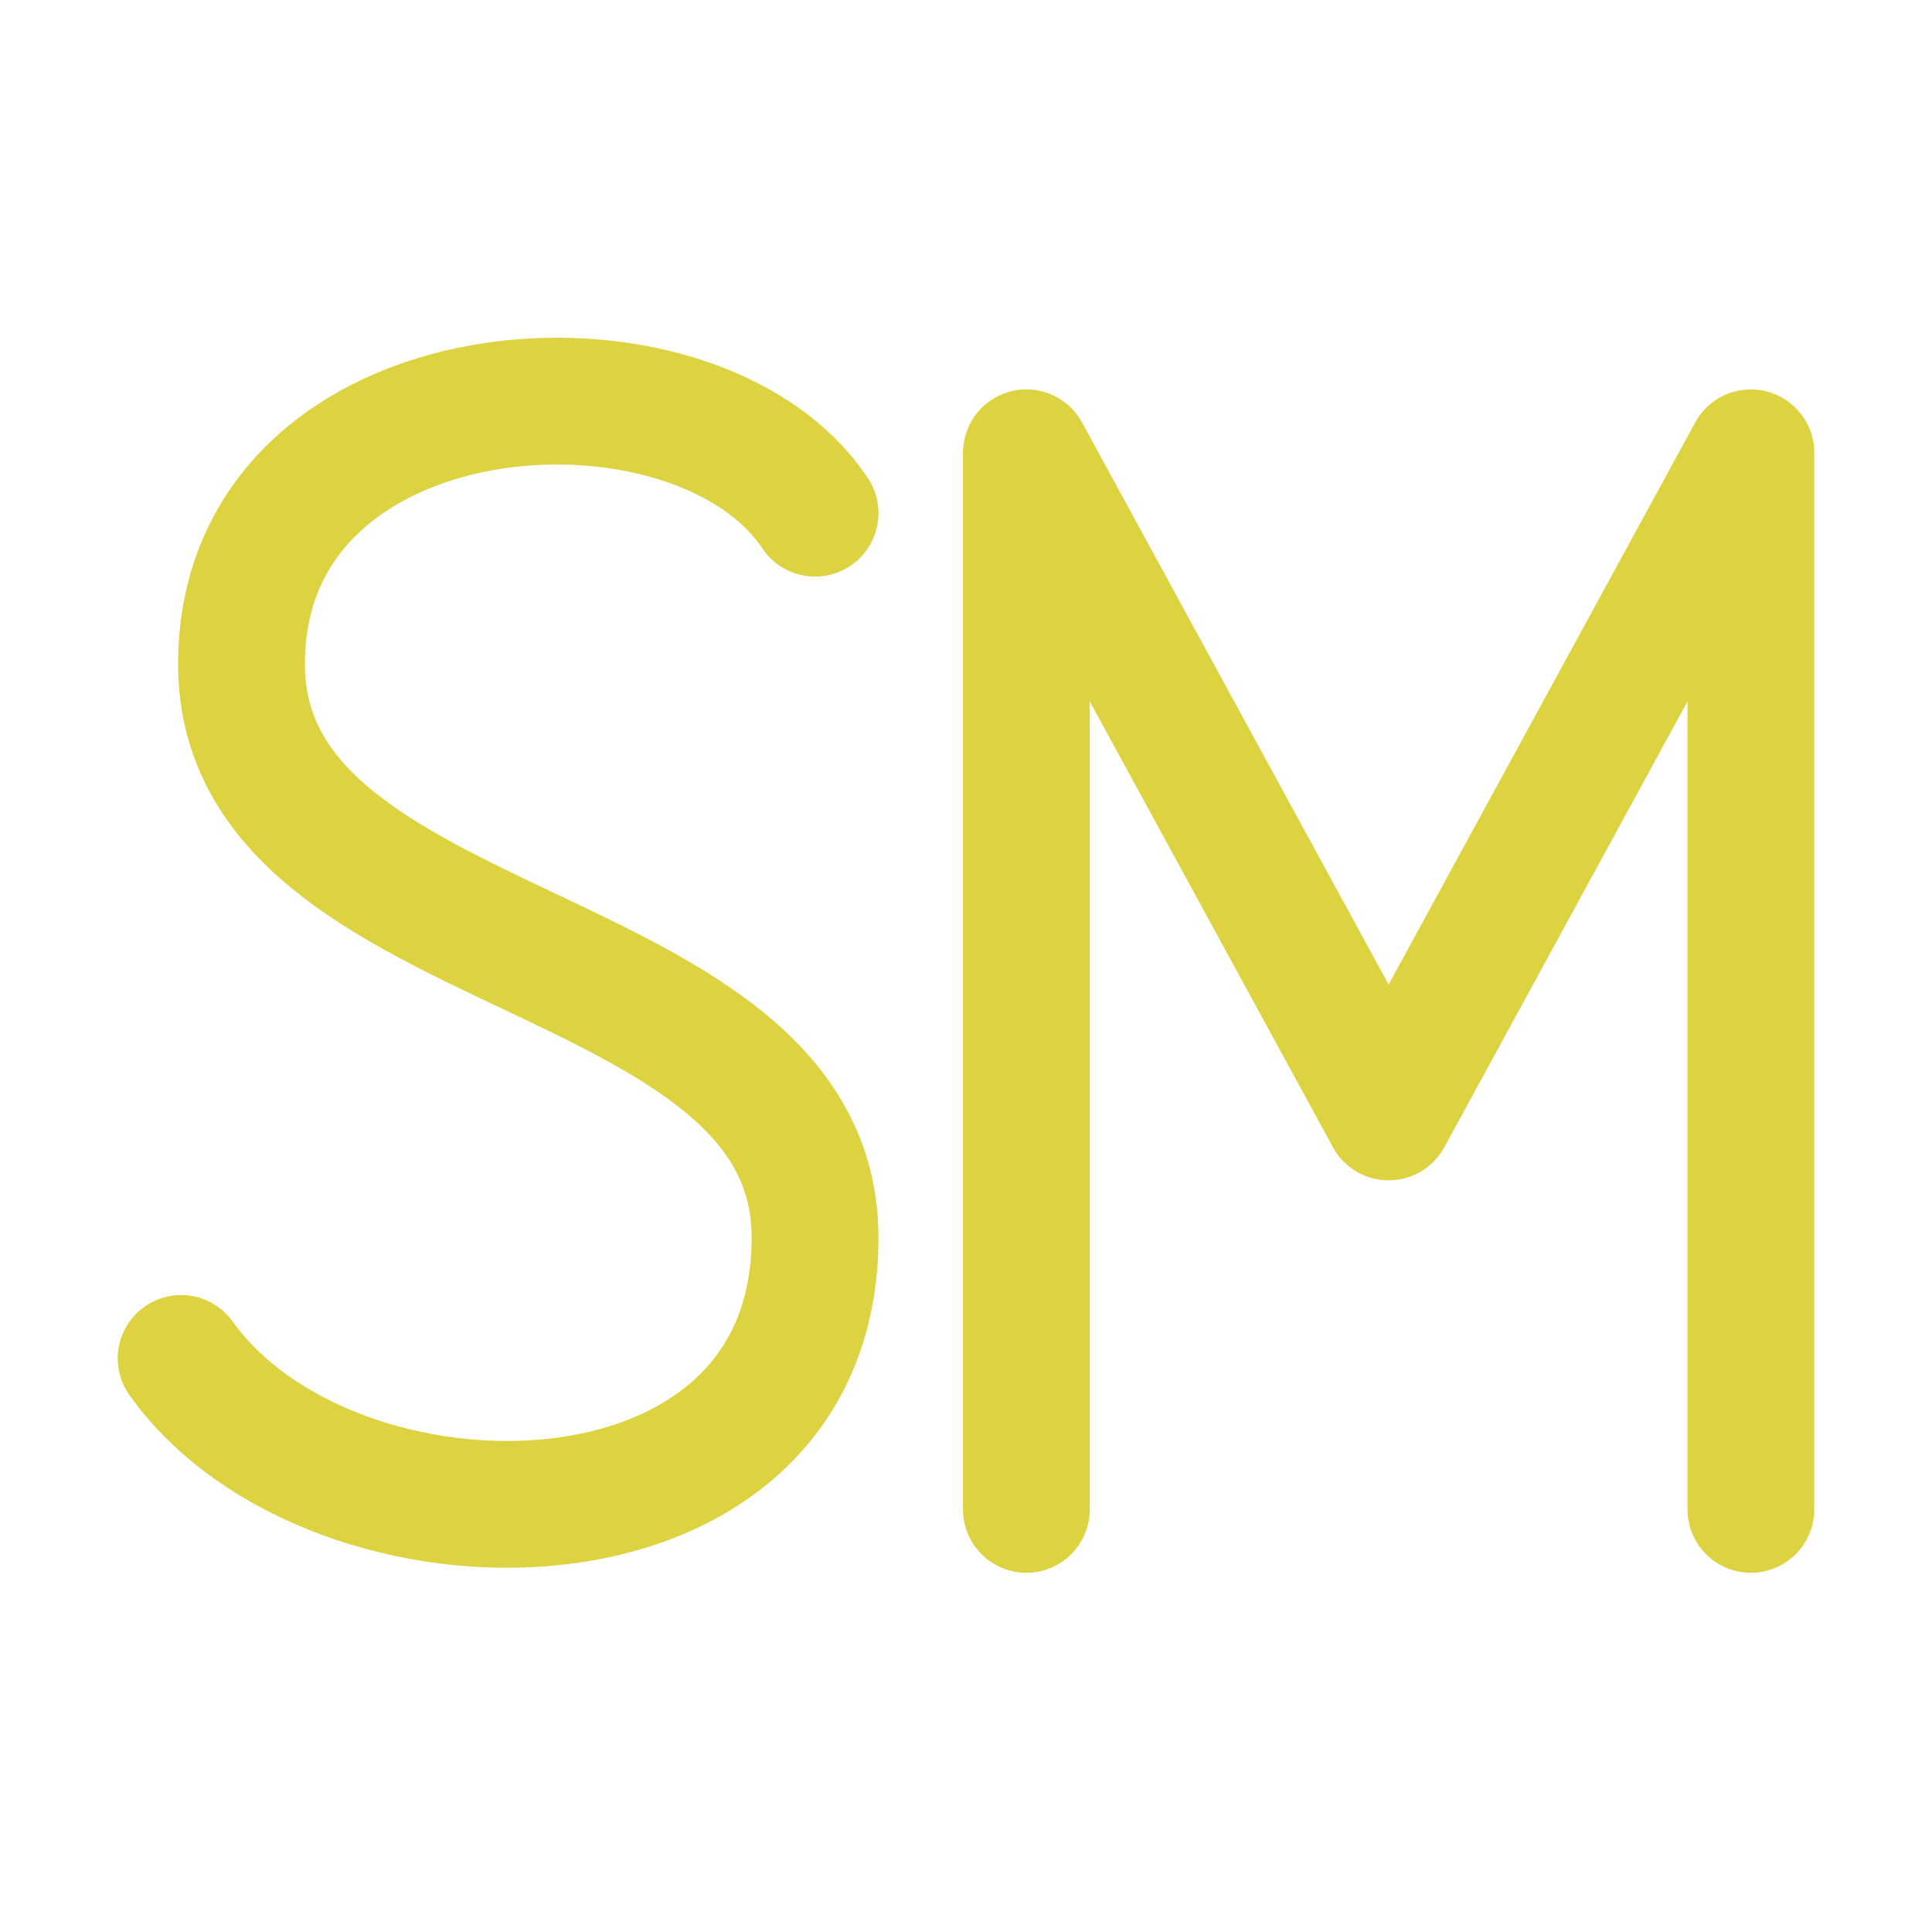
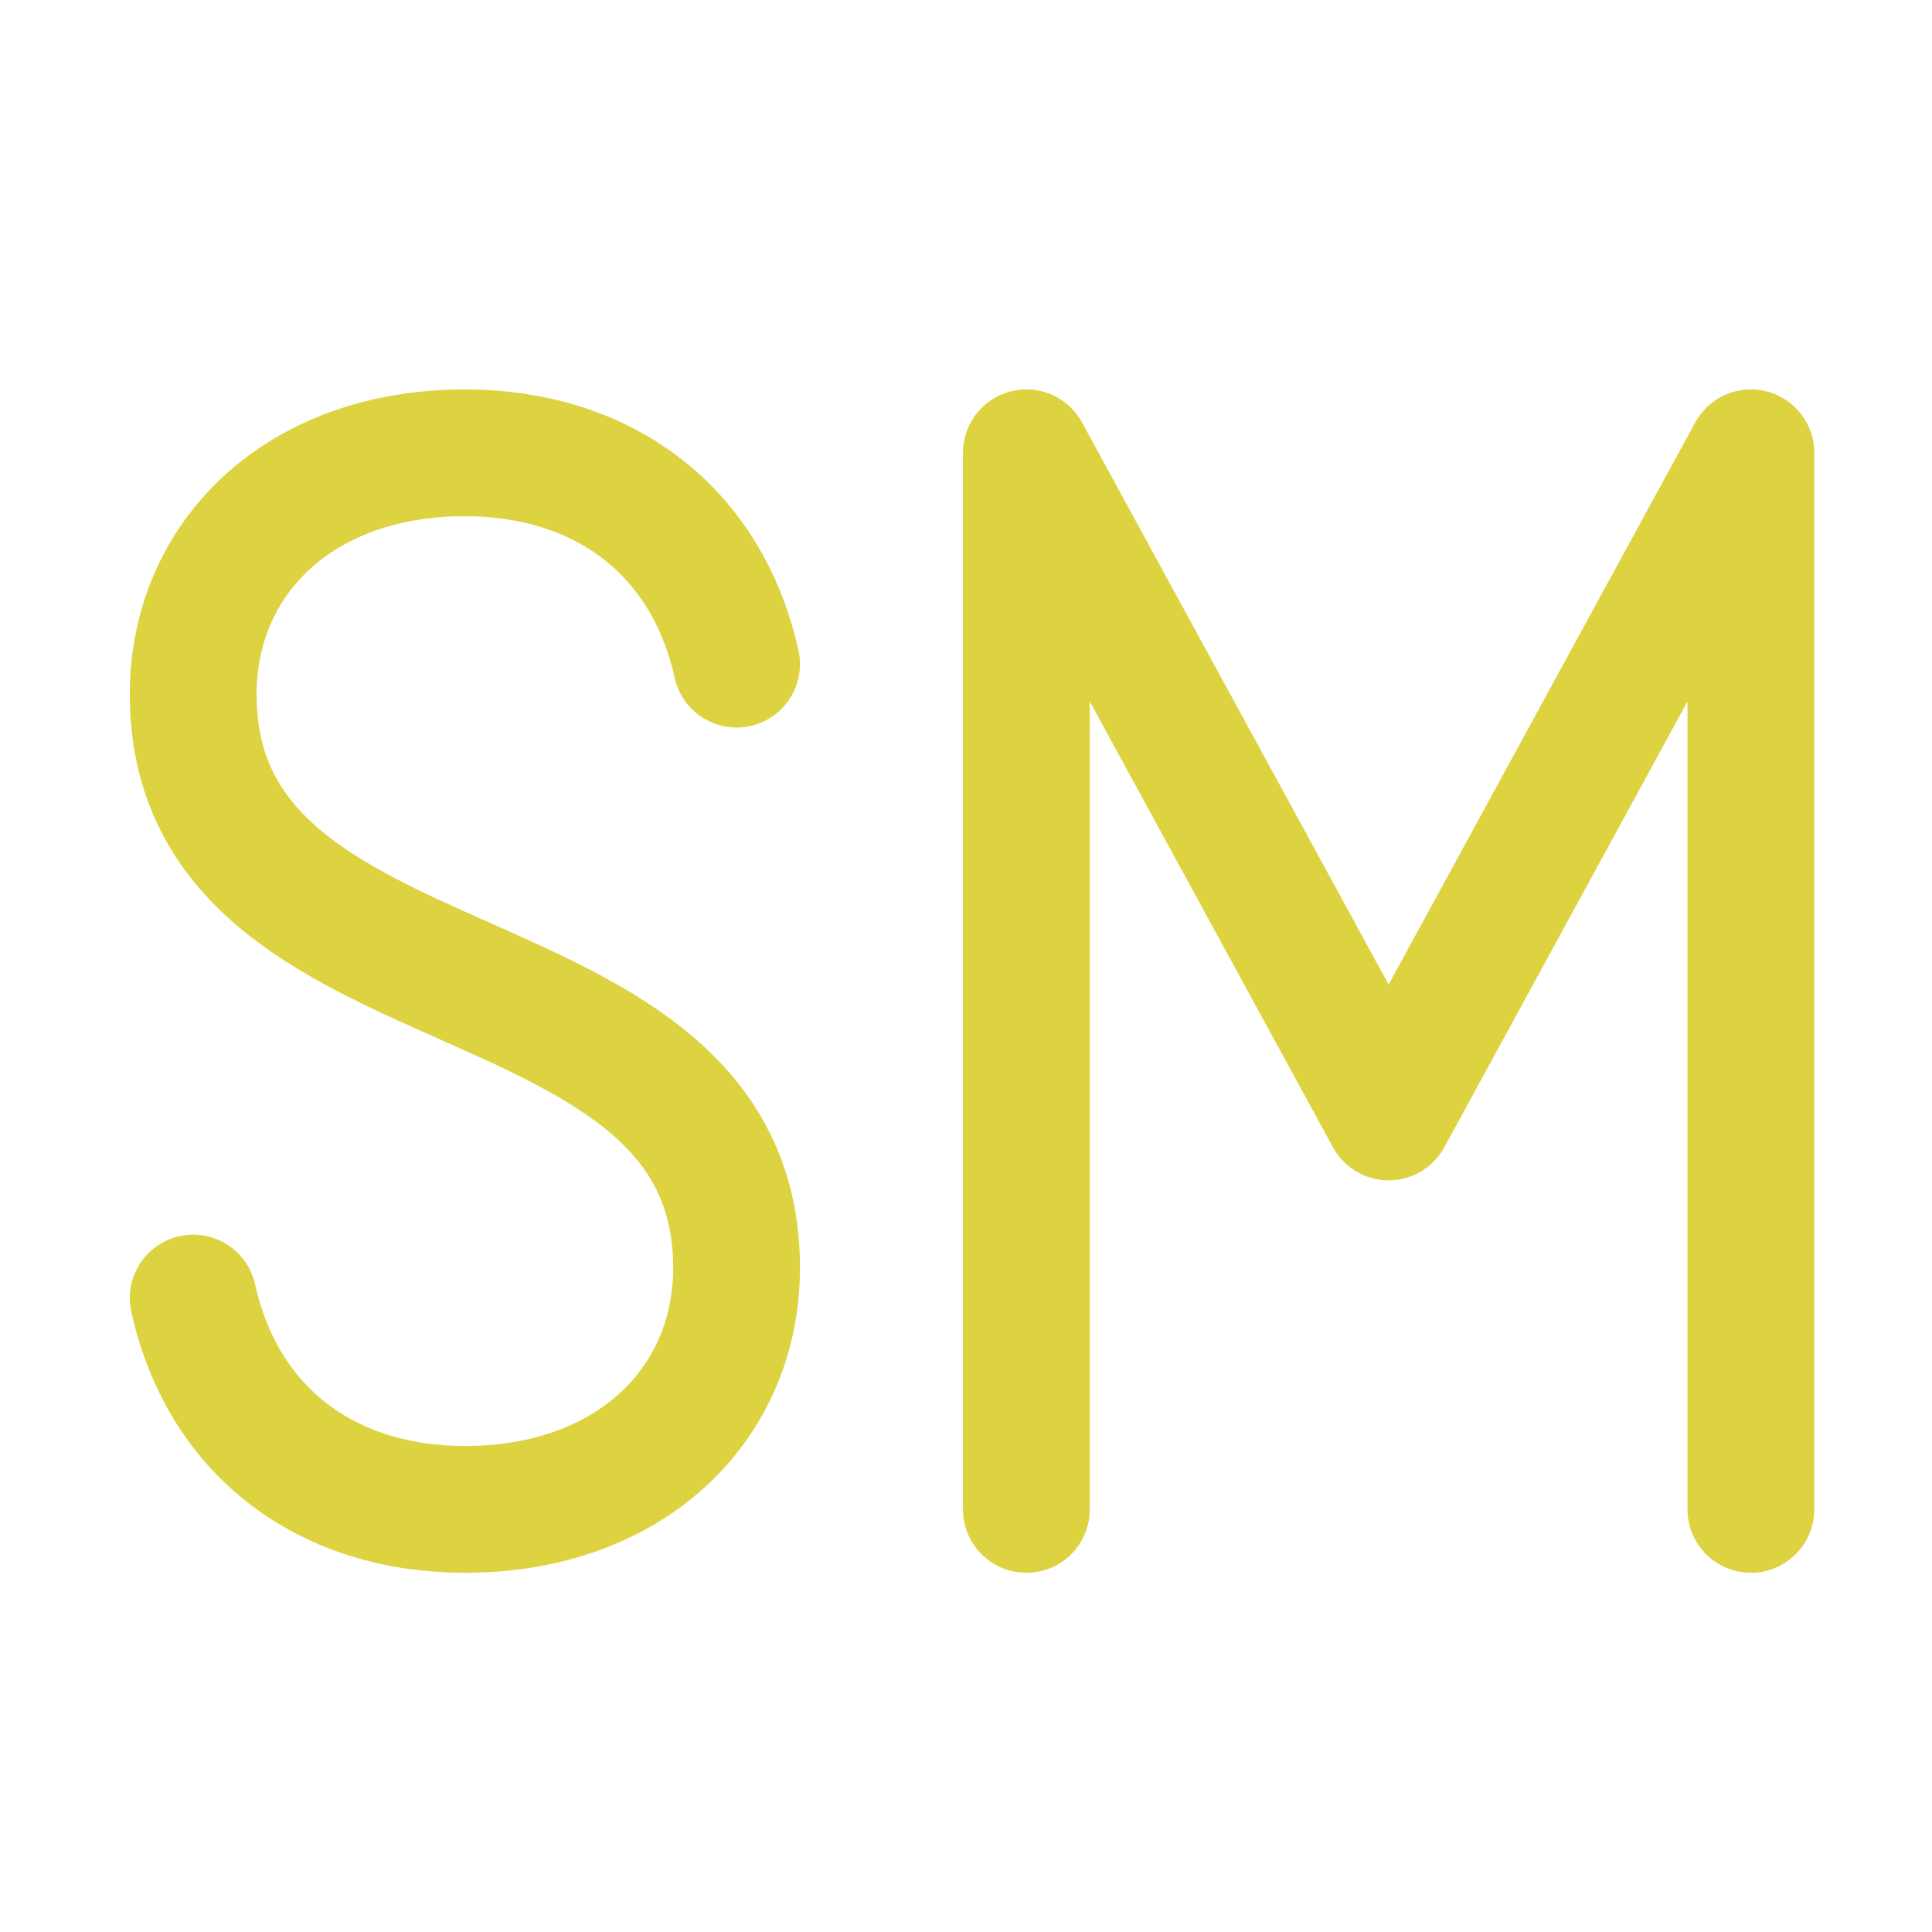
<svg xmlns="http://www.w3.org/2000/svg" viewBox="0 0 64 64">
  <style>@media (prefers-color-scheme:light){g{stroke:#111111}}</style>
  <g fill="none" stroke="#ddd23f" stroke-width="4.2" stroke-linecap="round" stroke-linejoin="round">
-     <path d="M27 17C23 11 8 12 8 22C8 32 27 31 27 41C27 52 11 52 6 45" />
+     <path d="M24.4 22C23.4 17.5 19.9 15 15.4 15C9.9 15 6.4 18.5 6.4 23C6.4 28.5 10.9 30.5 15.4 32.5C19.9 34.5 24.4 36.5 24.4 42C24.4 46.5 20.9 50 15.4 50C10.9 50 7.4 47.5 6.4 43" />
    <path d="M34 50V15L46 37L58 15V50" />
  </g>
</svg>
